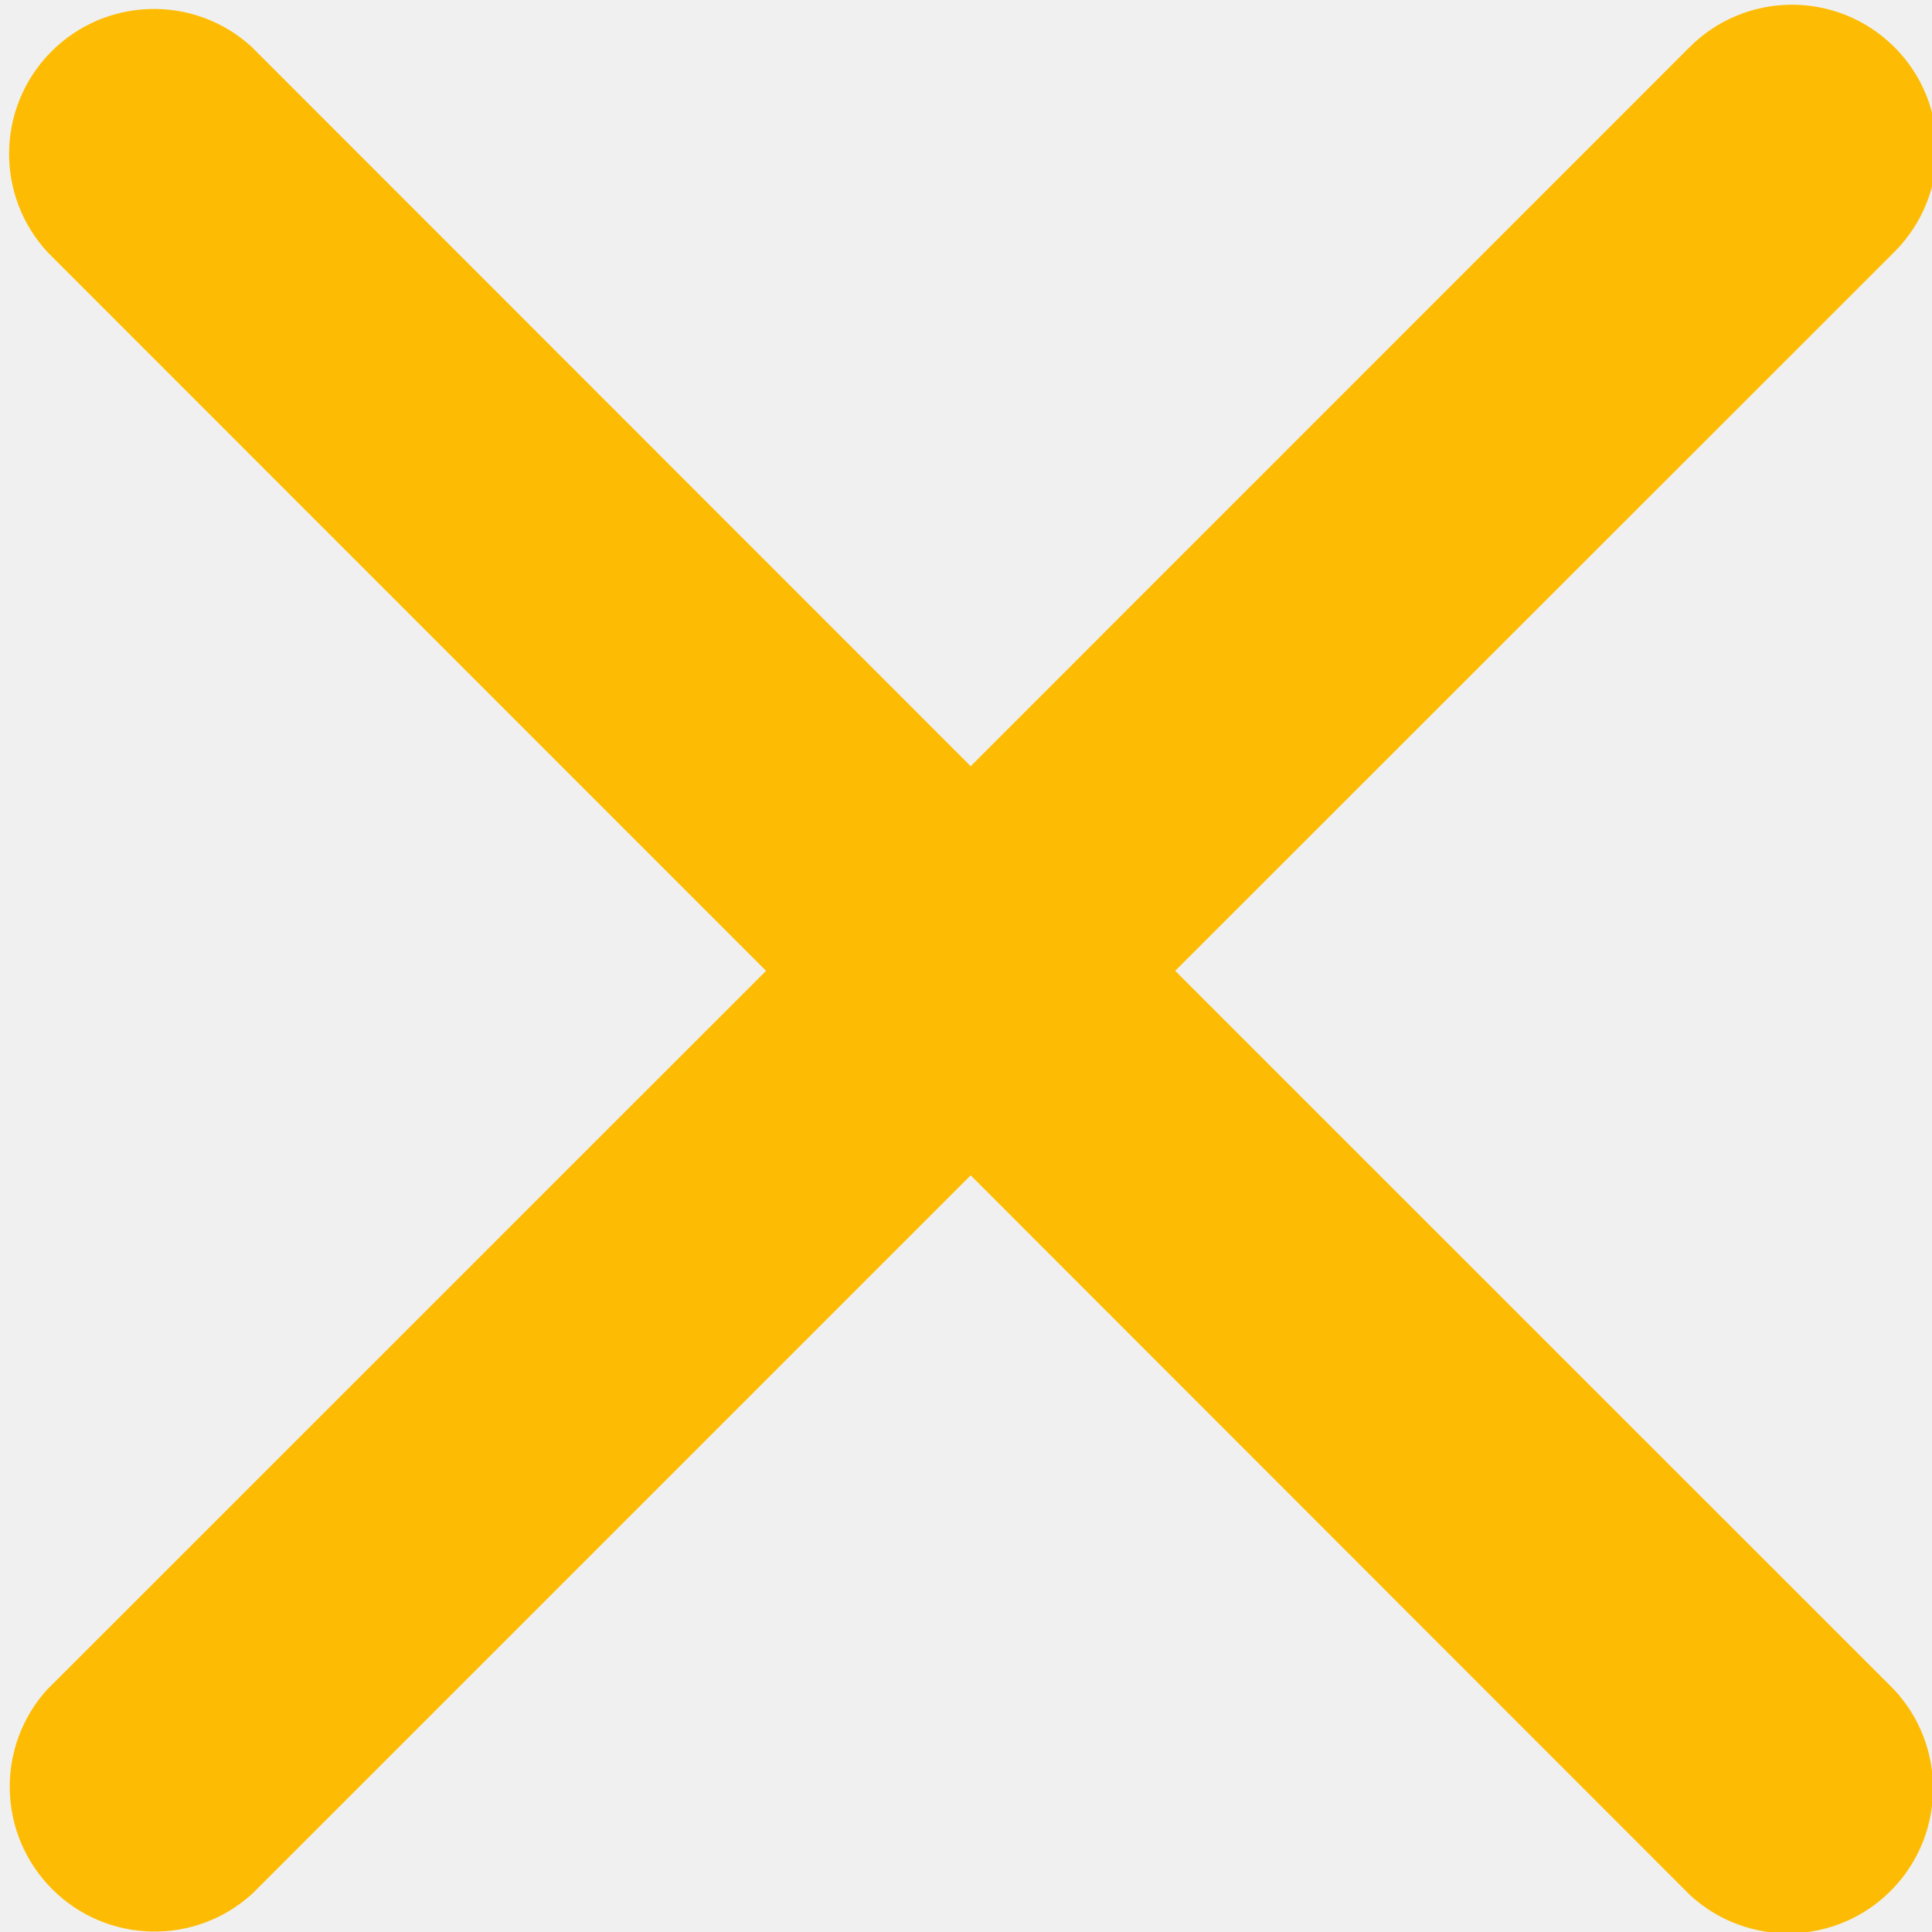
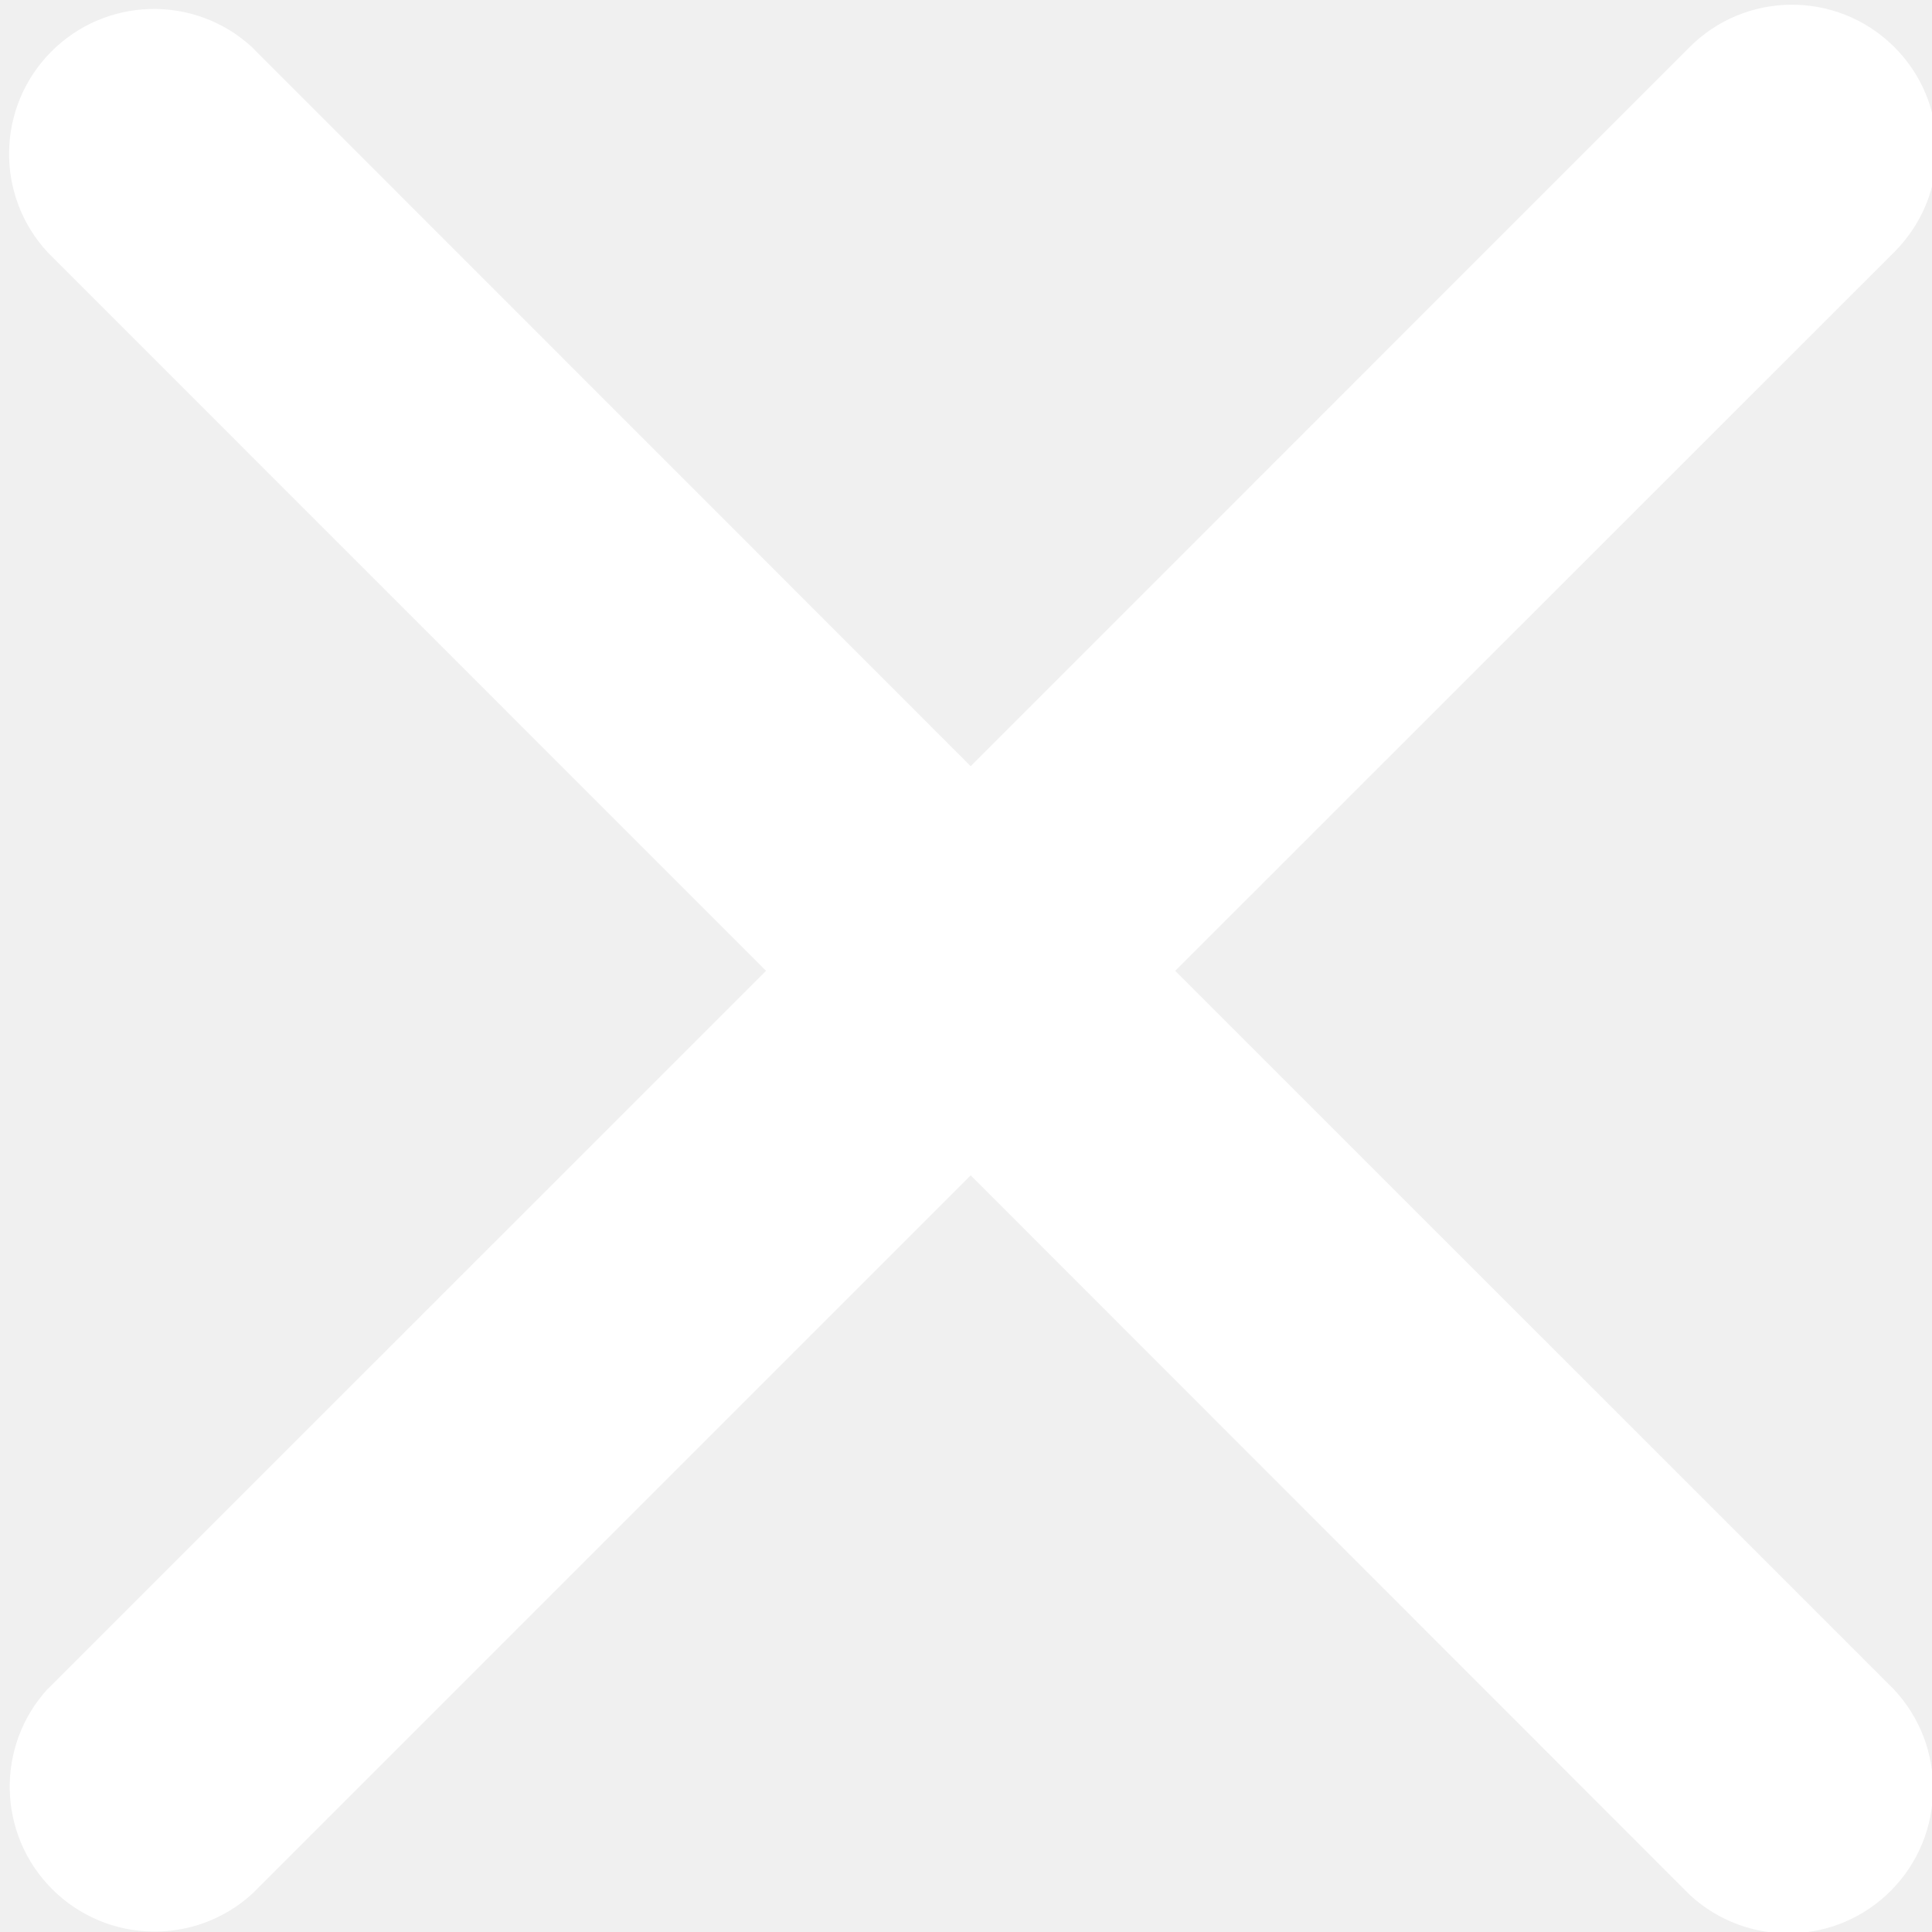
<svg xmlns="http://www.w3.org/2000/svg" width="14" height="14">
-   <path d="M.347 12.238l5.204-5.203L.347 1.83A1.05 1.05 0 011.82.336l.012.012 5.202 5.204L12.237.348a1.049 1.049 0 111.497 1.471l-.012.012-5.206 5.204 5.204 5.203a1.05 1.05 0 01-1.473 1.495l-.012-.012-5.201-5.204-5.204 5.204a1.05 1.05 0 01-1.484-1.483h.001z" fill="#fdbc03" fill-rule="evenodd" />
+   <path d="M.347 12.238l5.204-5.203L.347 1.83A1.05 1.05 0 011.82.336l.012.012 5.202 5.204L12.237.348a1.049 1.049 0 111.497 1.471l-.012.012-5.206 5.204 5.204 5.203a1.05 1.05 0 01-1.473 1.495l-.012-.012-5.201-5.204-5.204 5.204a1.05 1.05 0 01-1.484-1.483h.001z" fill="#ffffff" fill-rule="evenodd" />
</svg>
